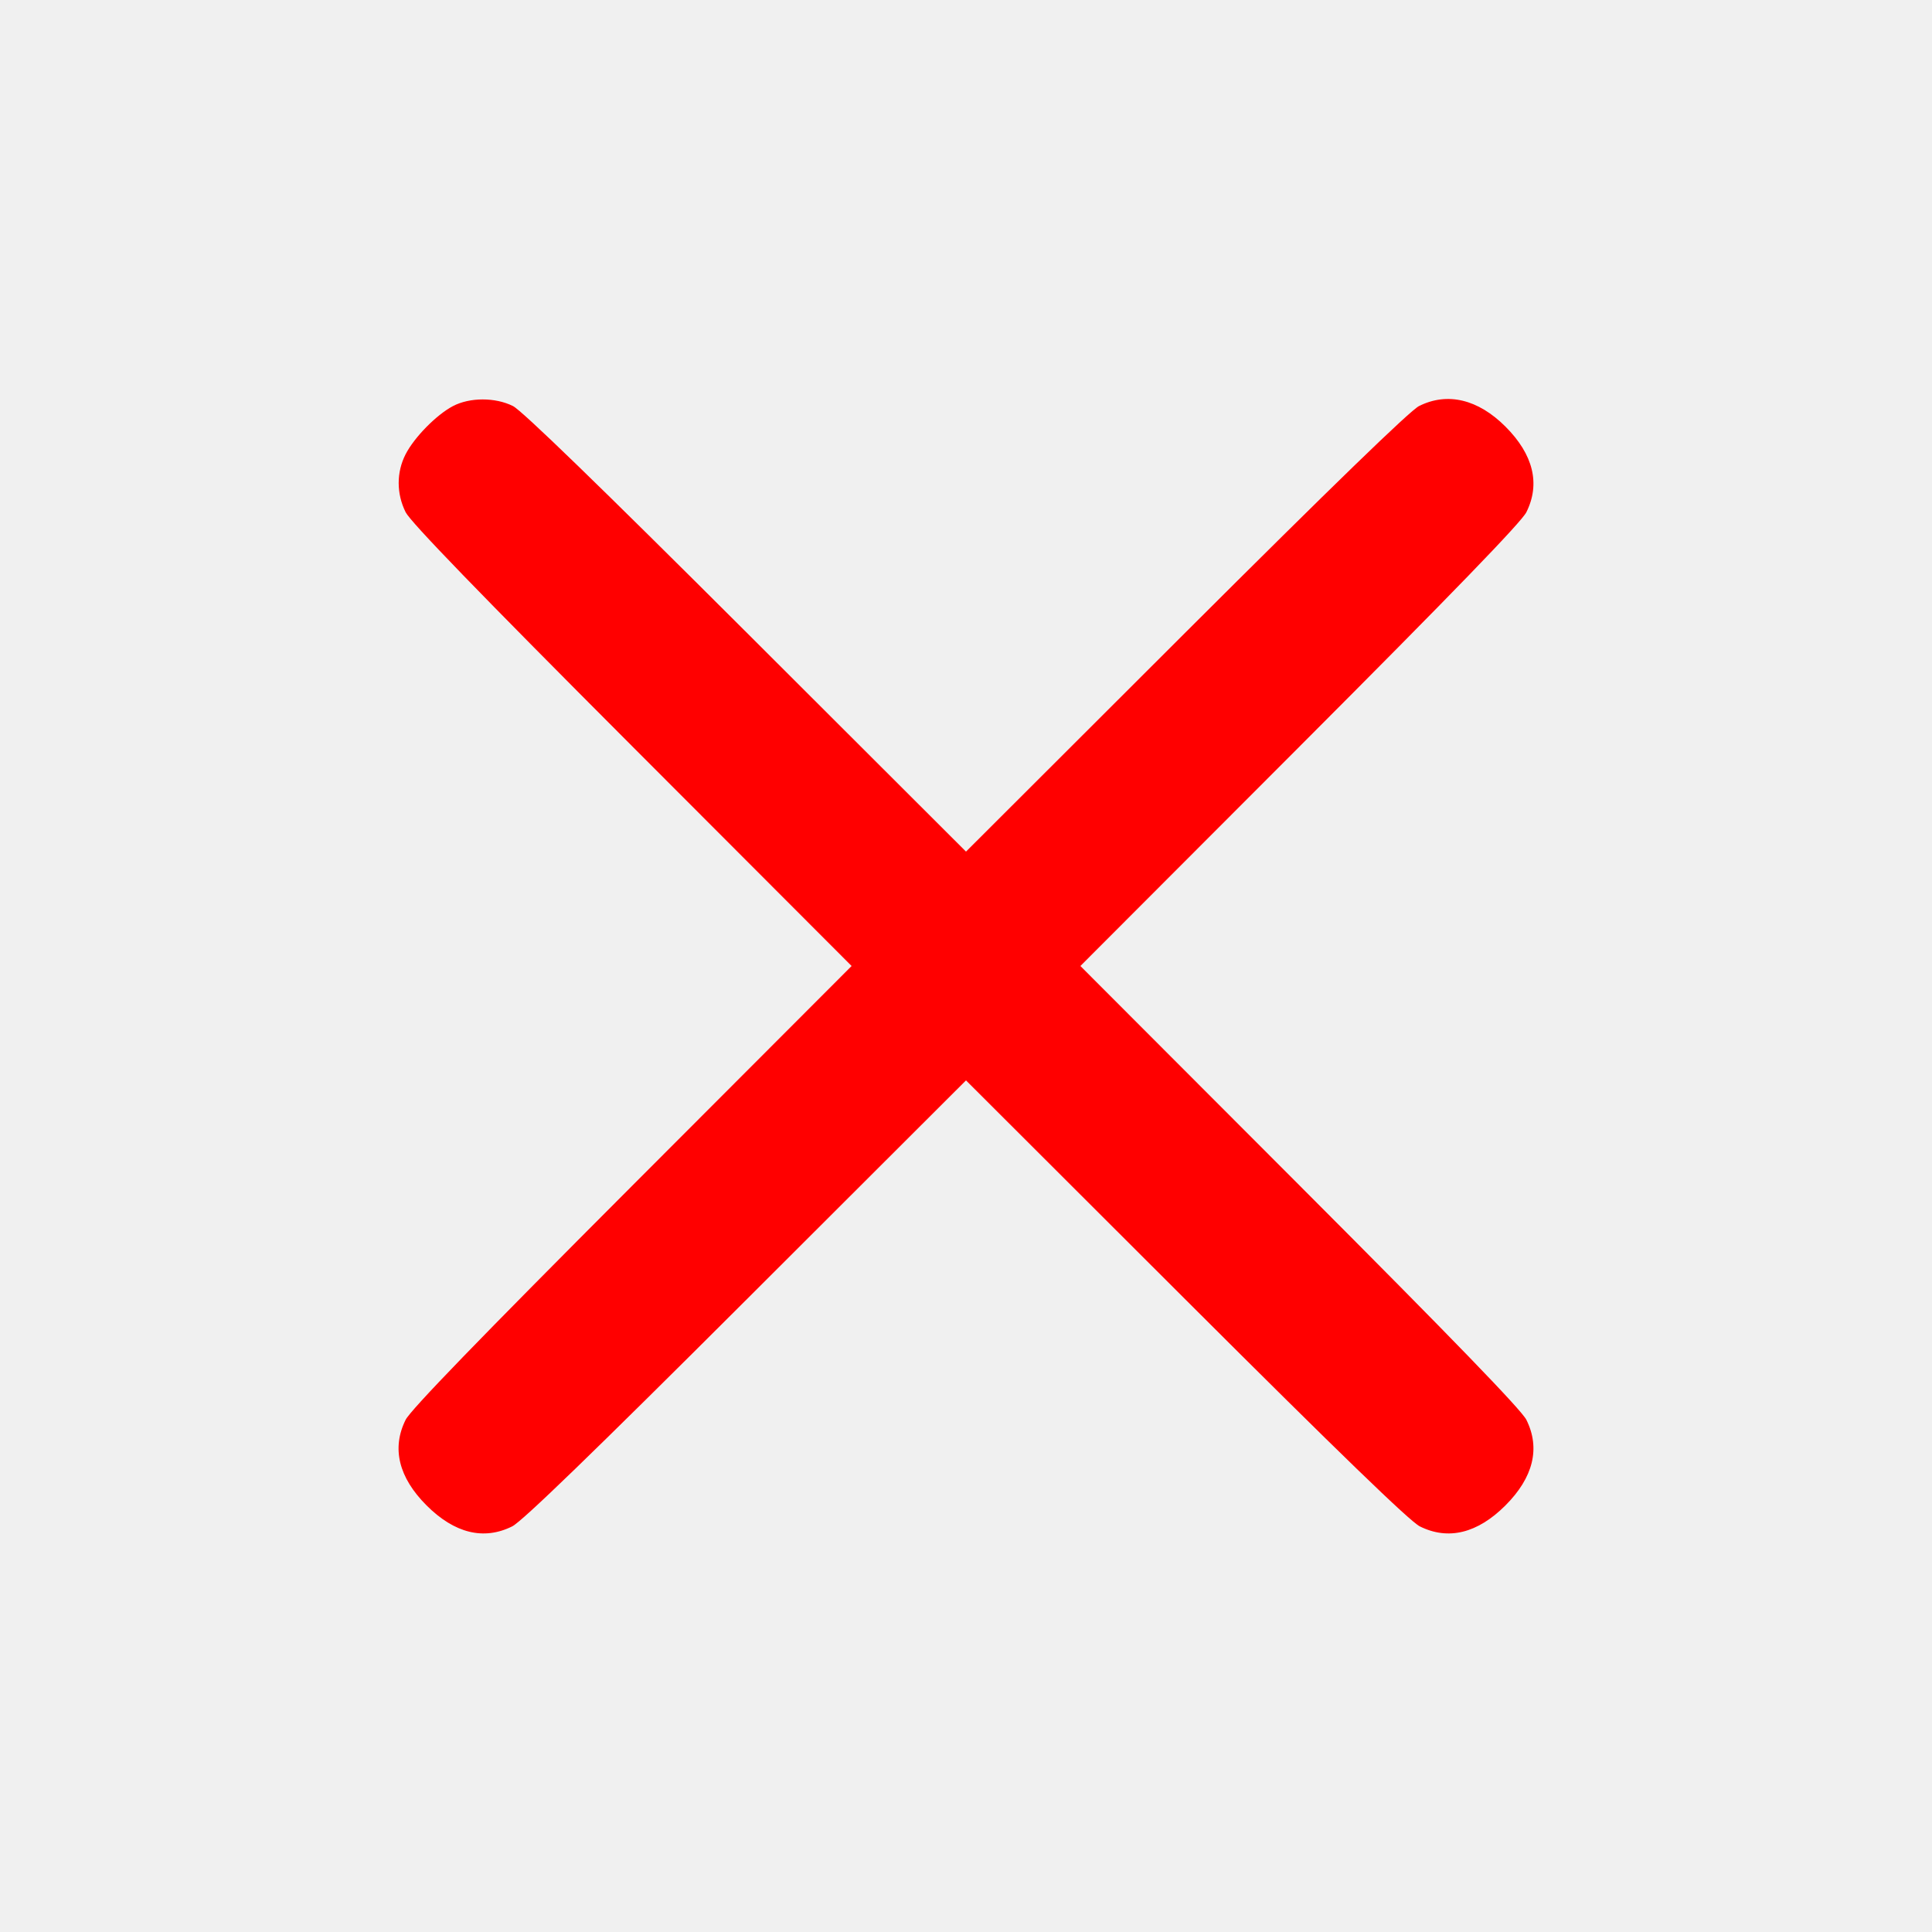
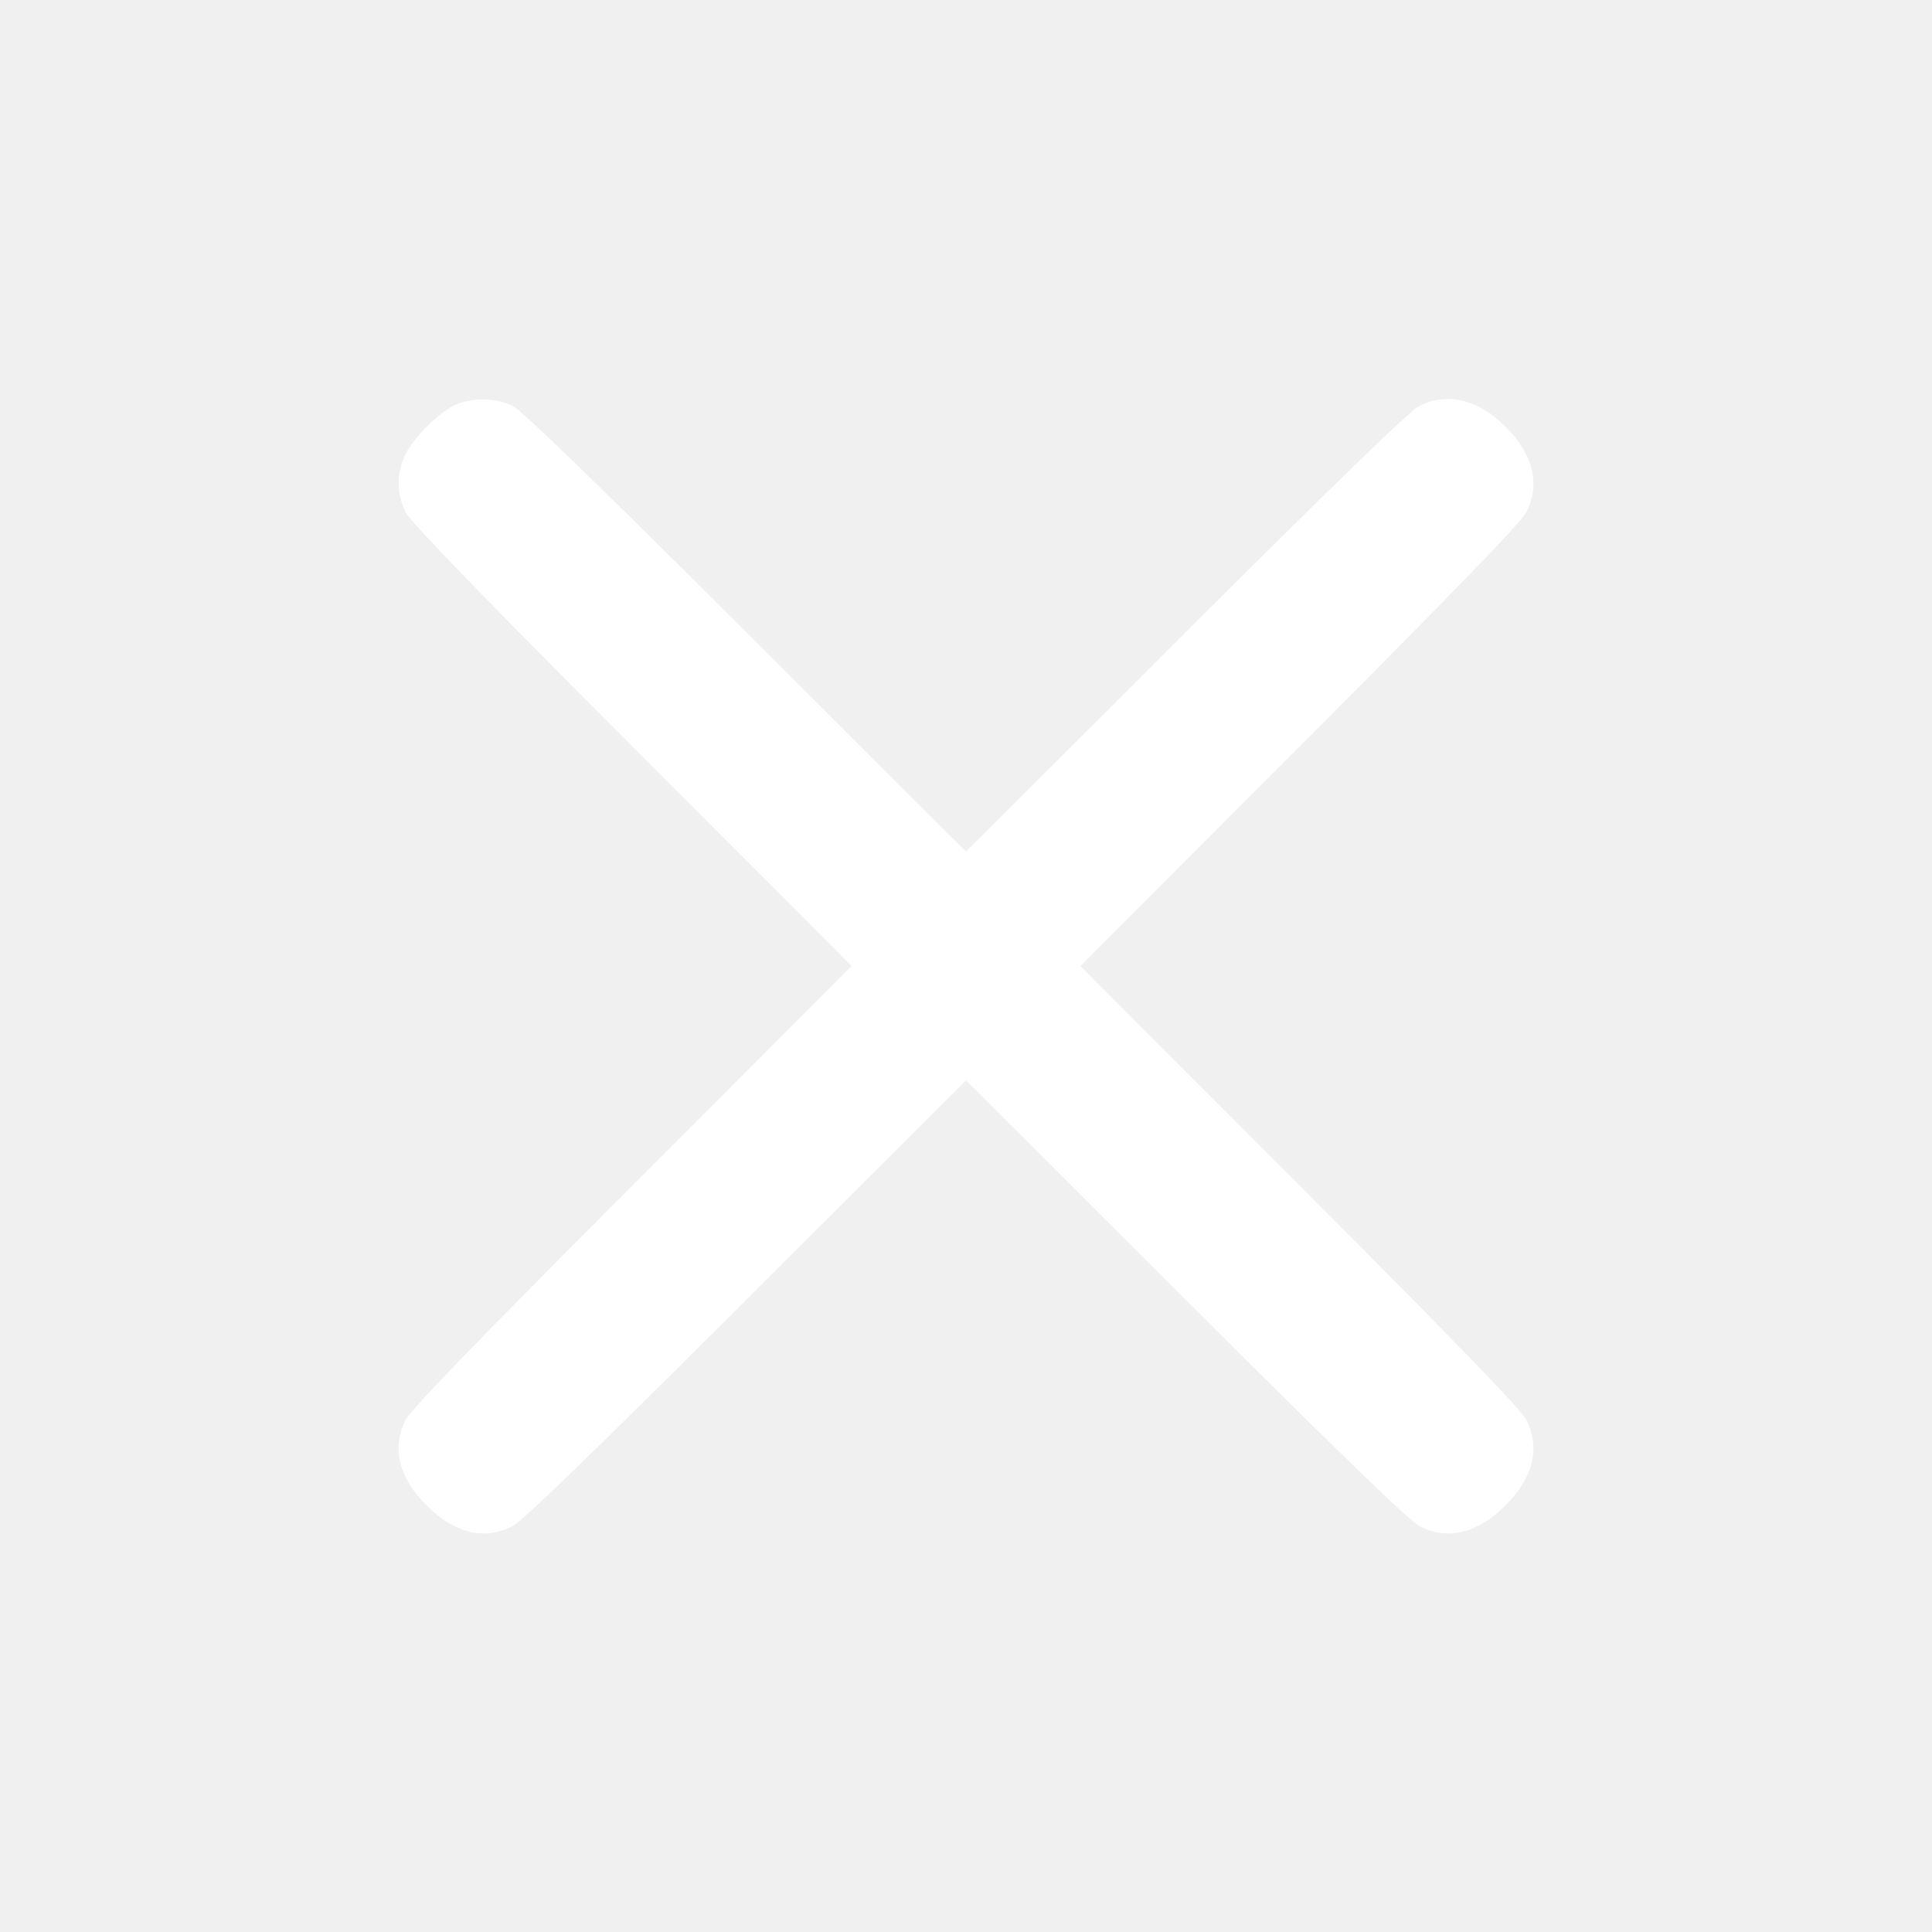
<svg xmlns="http://www.w3.org/2000/svg" width="24" height="24" viewBox="0 0 24 24" fill="none">
-   <path fill-rule="evenodd" clip-rule="evenodd" d="M5.626 5.045C5.42 5.154 5.146 5.433 5.038 5.644C4.924 5.867 4.924 6.132 5.039 6.363C5.102 6.487 5.942 7.356 7.853 9.27L10.579 12L7.853 14.73C5.942 16.644 5.102 17.513 5.039 17.637C4.863 17.99 4.952 18.354 5.299 18.701C5.646 19.048 6.01 19.137 6.363 18.961C6.487 18.898 7.356 18.058 9.27 16.147L12 13.421L14.73 16.147C16.644 18.058 17.513 18.898 17.637 18.961C17.99 19.137 18.354 19.048 18.701 18.701C19.048 18.354 19.137 17.99 18.961 17.637C18.898 17.513 18.058 16.644 16.147 14.73L13.421 12L16.147 9.27C18.058 7.356 18.898 6.487 18.961 6.363C19.137 6.01 19.048 5.646 18.701 5.299C18.361 4.959 17.98 4.868 17.628 5.044C17.516 5.1 16.558 6.029 14.73 7.853L12 10.579L9.27 7.853C7.442 6.029 6.484 5.1 6.372 5.044C6.152 4.934 5.835 4.935 5.626 5.045Z" fill="red" />
+   <path fill-rule="evenodd" clip-rule="evenodd" d="M5.626 5.045C5.42 5.154 5.146 5.433 5.038 5.644C4.924 5.867 4.924 6.132 5.039 6.363C5.102 6.487 5.942 7.356 7.853 9.27L10.579 12L7.853 14.73C5.942 16.644 5.102 17.513 5.039 17.637C4.863 17.99 4.952 18.354 5.299 18.701C5.646 19.048 6.01 19.137 6.363 18.961C6.487 18.898 7.356 18.058 9.27 16.147L12 13.421L14.73 16.147C16.644 18.058 17.513 18.898 17.637 18.961C17.99 19.137 18.354 19.048 18.701 18.701C19.048 18.354 19.137 17.99 18.961 17.637C18.898 17.513 18.058 16.644 16.147 14.73L13.421 12L16.147 9.27C18.058 7.356 18.898 6.487 18.961 6.363C19.137 6.01 19.048 5.646 18.701 5.299C18.361 4.959 17.98 4.868 17.628 5.044C17.516 5.1 16.558 6.029 14.73 7.853L12 10.579L9.27 7.853C7.442 6.029 6.484 5.1 6.372 5.044C6.152 4.934 5.835 4.935 5.626 5.045Z" fill="#FFFFFF" />
</svg>
